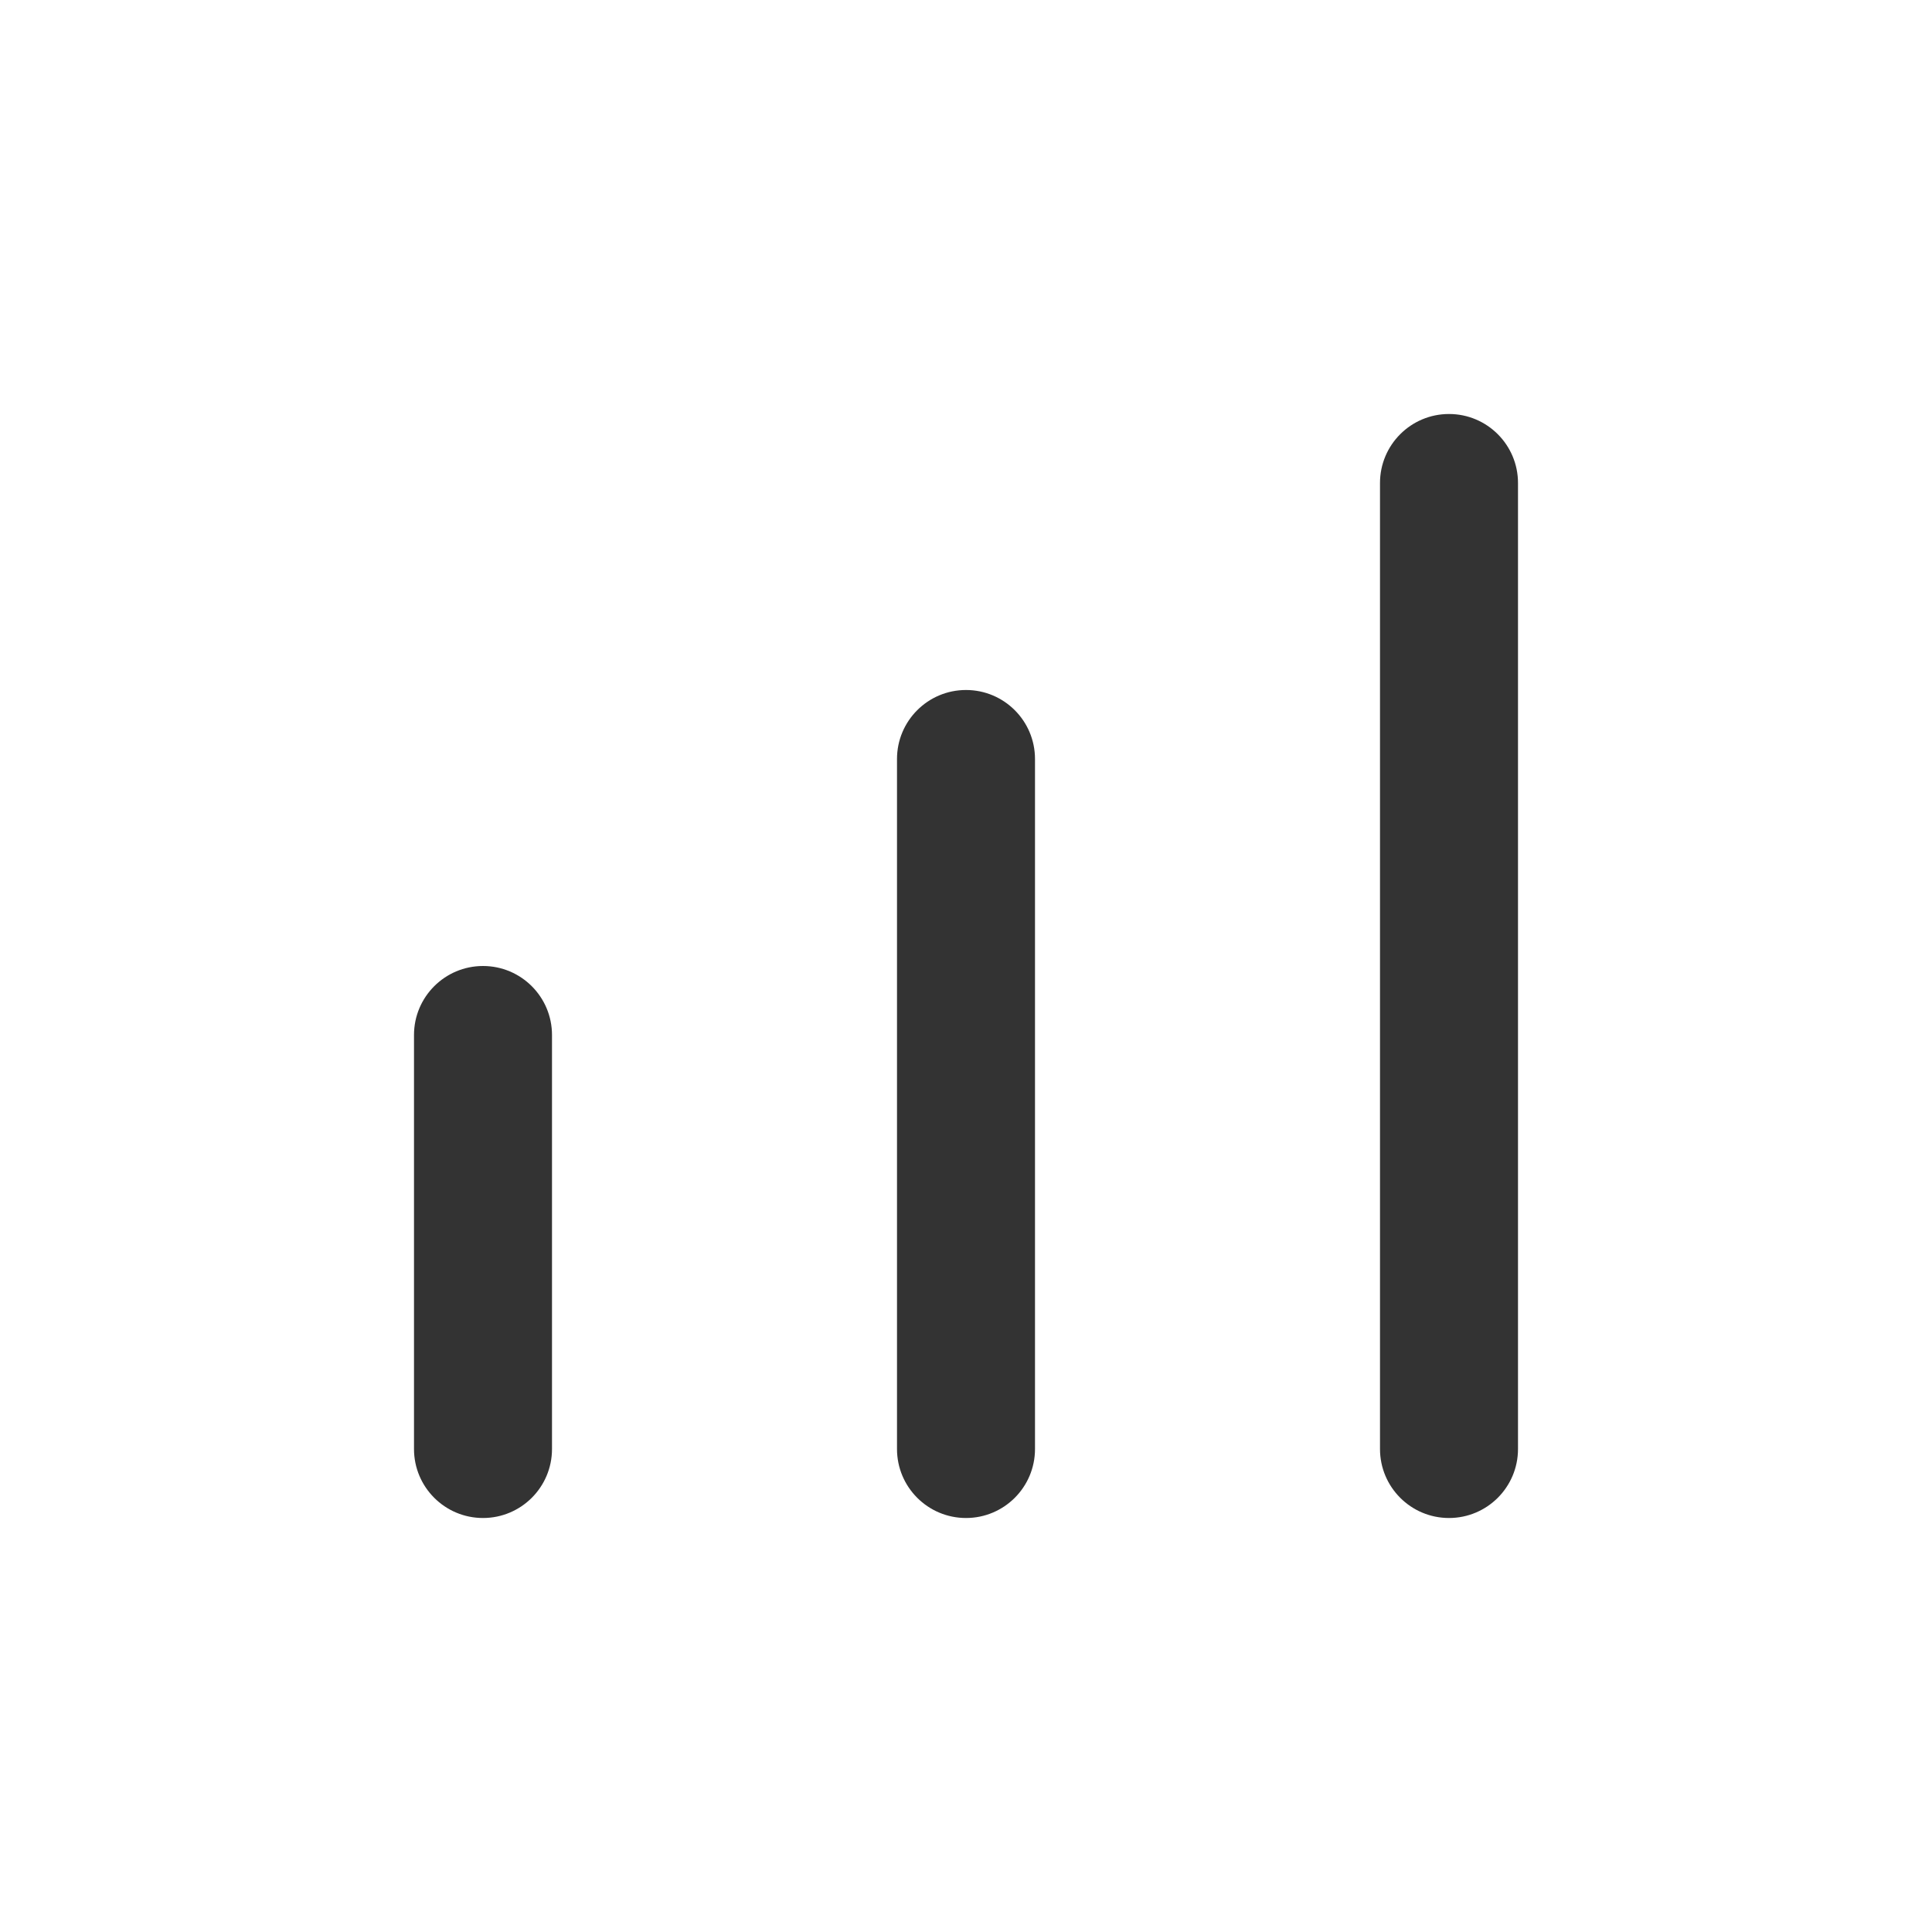
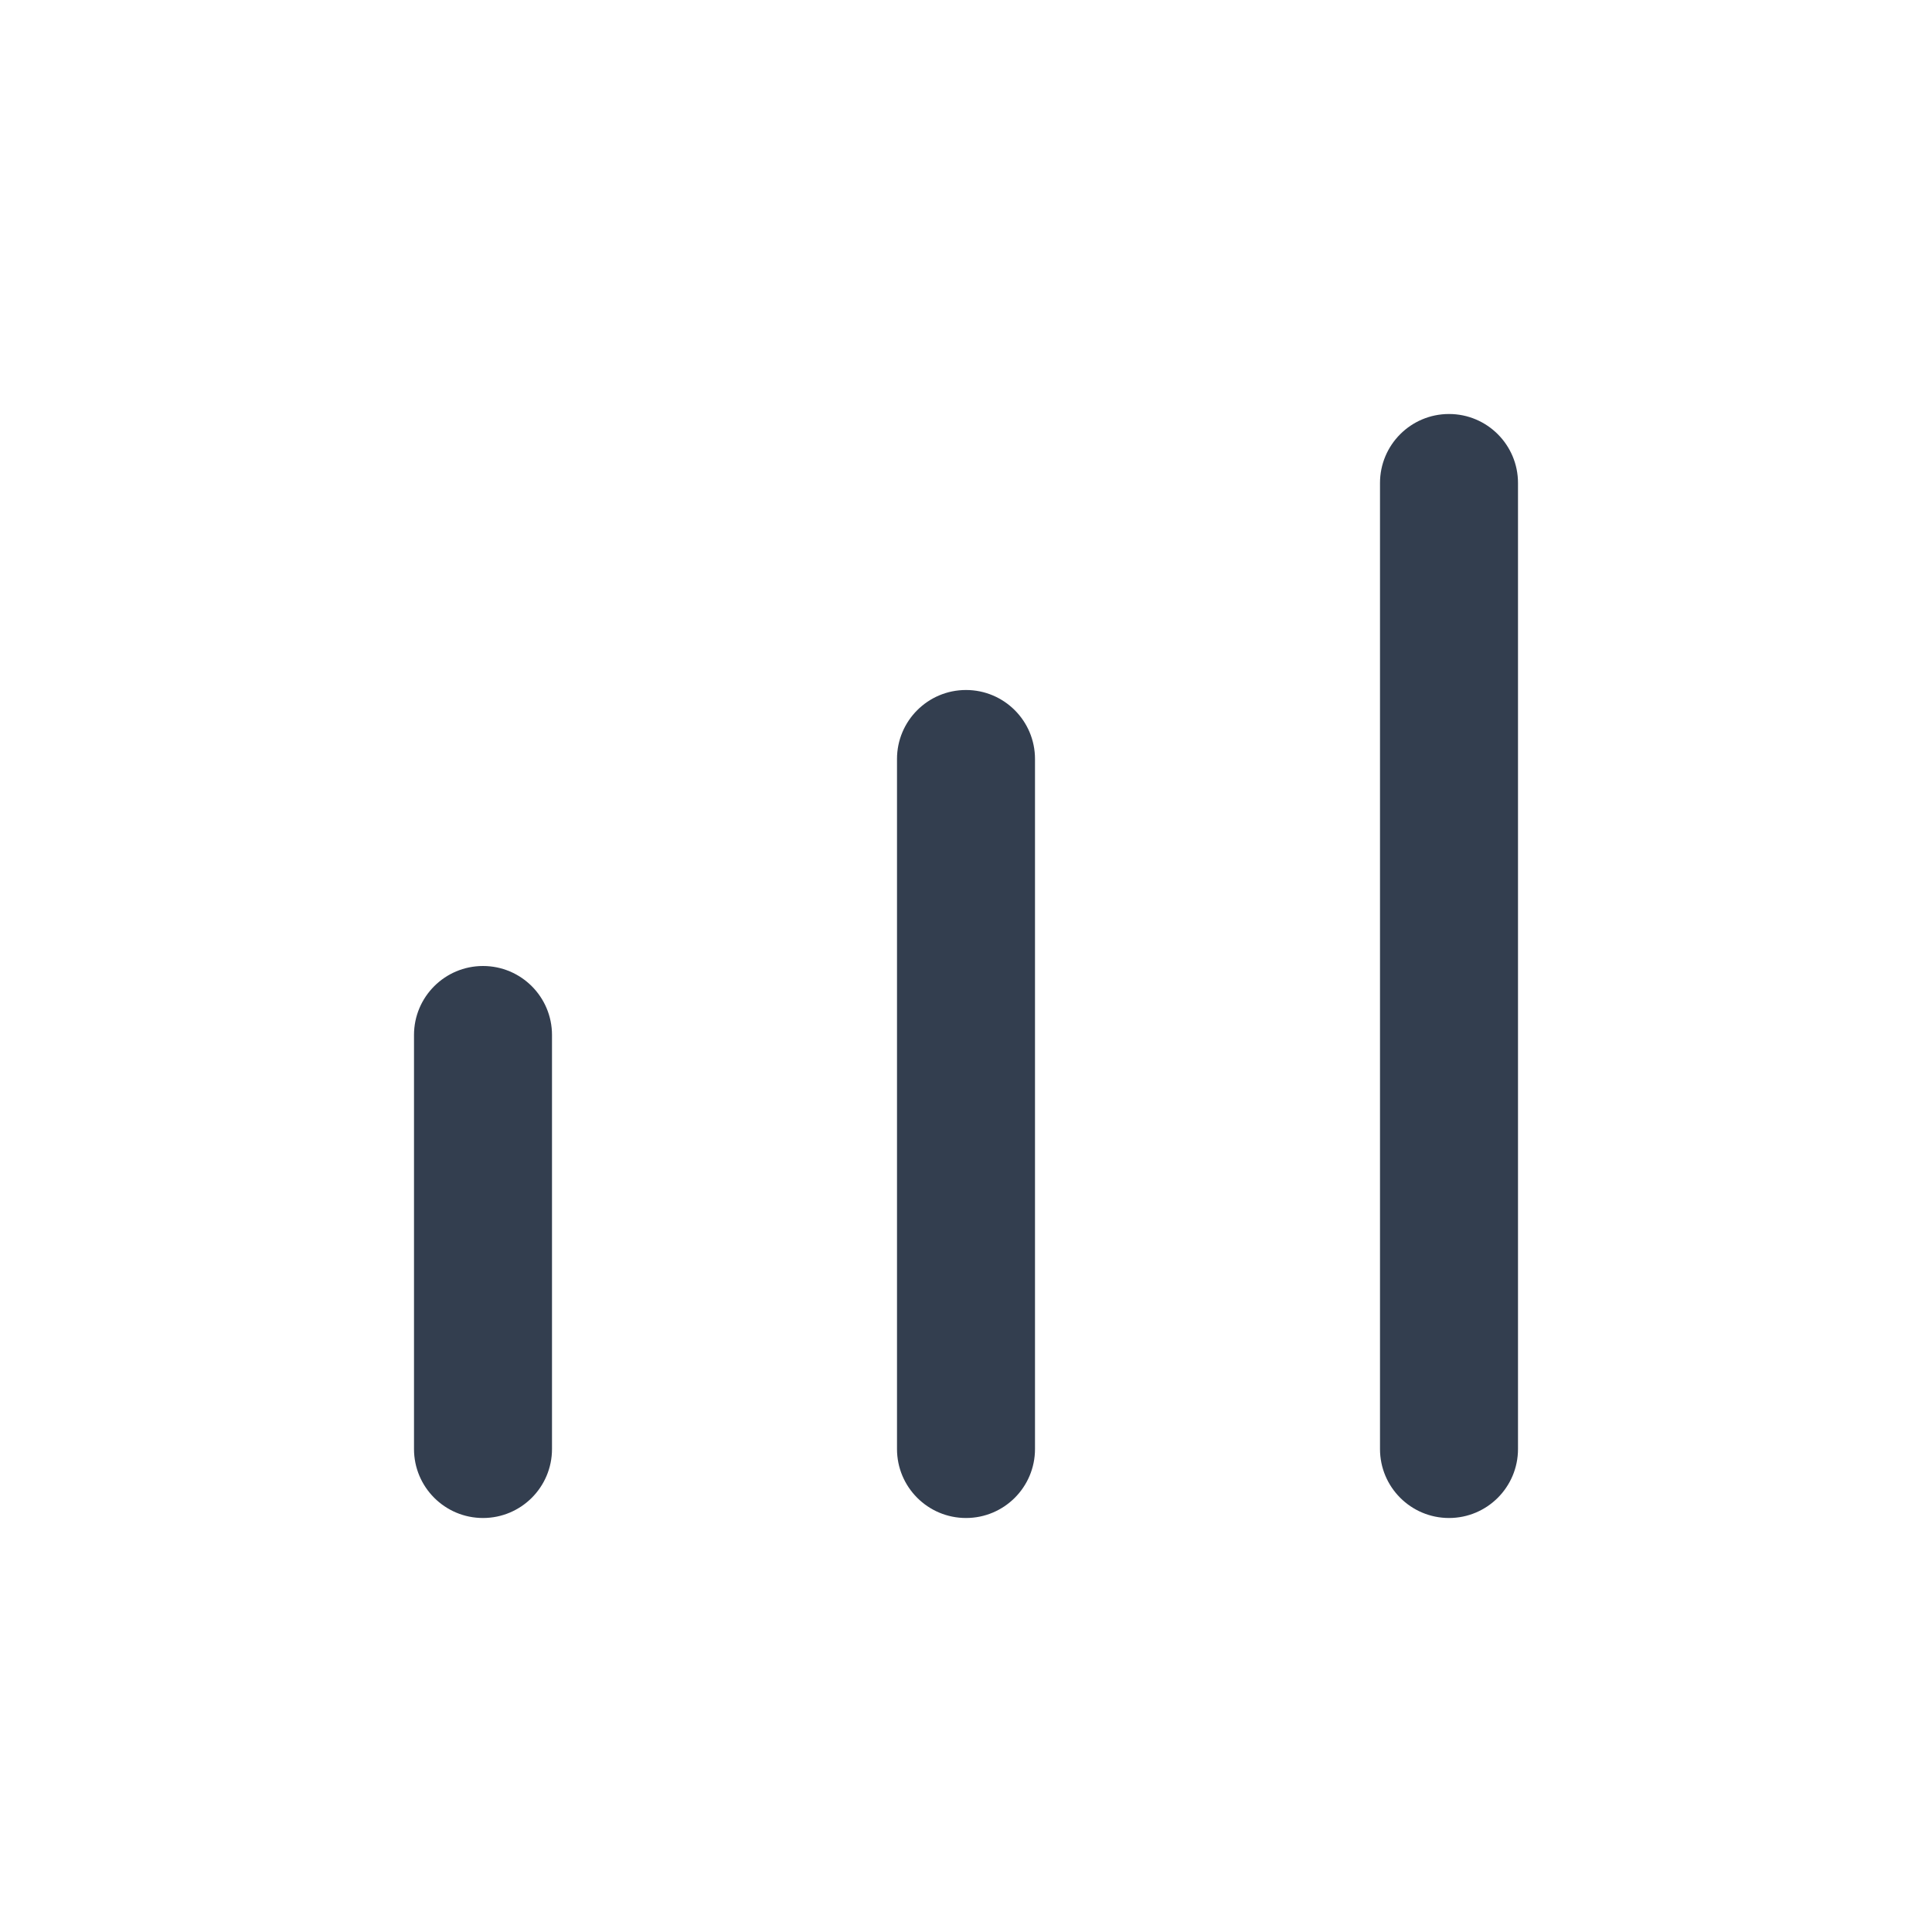
<svg xmlns="http://www.w3.org/2000/svg" width="28" height="28" viewBox="0 0 28 28" fill="none">
-   <rect x="6" y="14" width="2" height="8" rx="1" fill="#333" />
-   <rect x="13" y="10" width="2" height="12" rx="1" fill="#333" />
-   <rect x="20" y="6" width="2" height="16" rx="1" fill="#333" />
+   <rect x="6" y="14" width="2" height="8" rx="1" fill="#333e4f" />
+   <rect x="13" y="10" width="2" height="12" rx="1" fill="#333e4f" />
+   <rect x="20" y="6" width="2" height="16" rx="1" fill="#333e4f" />
</svg>
